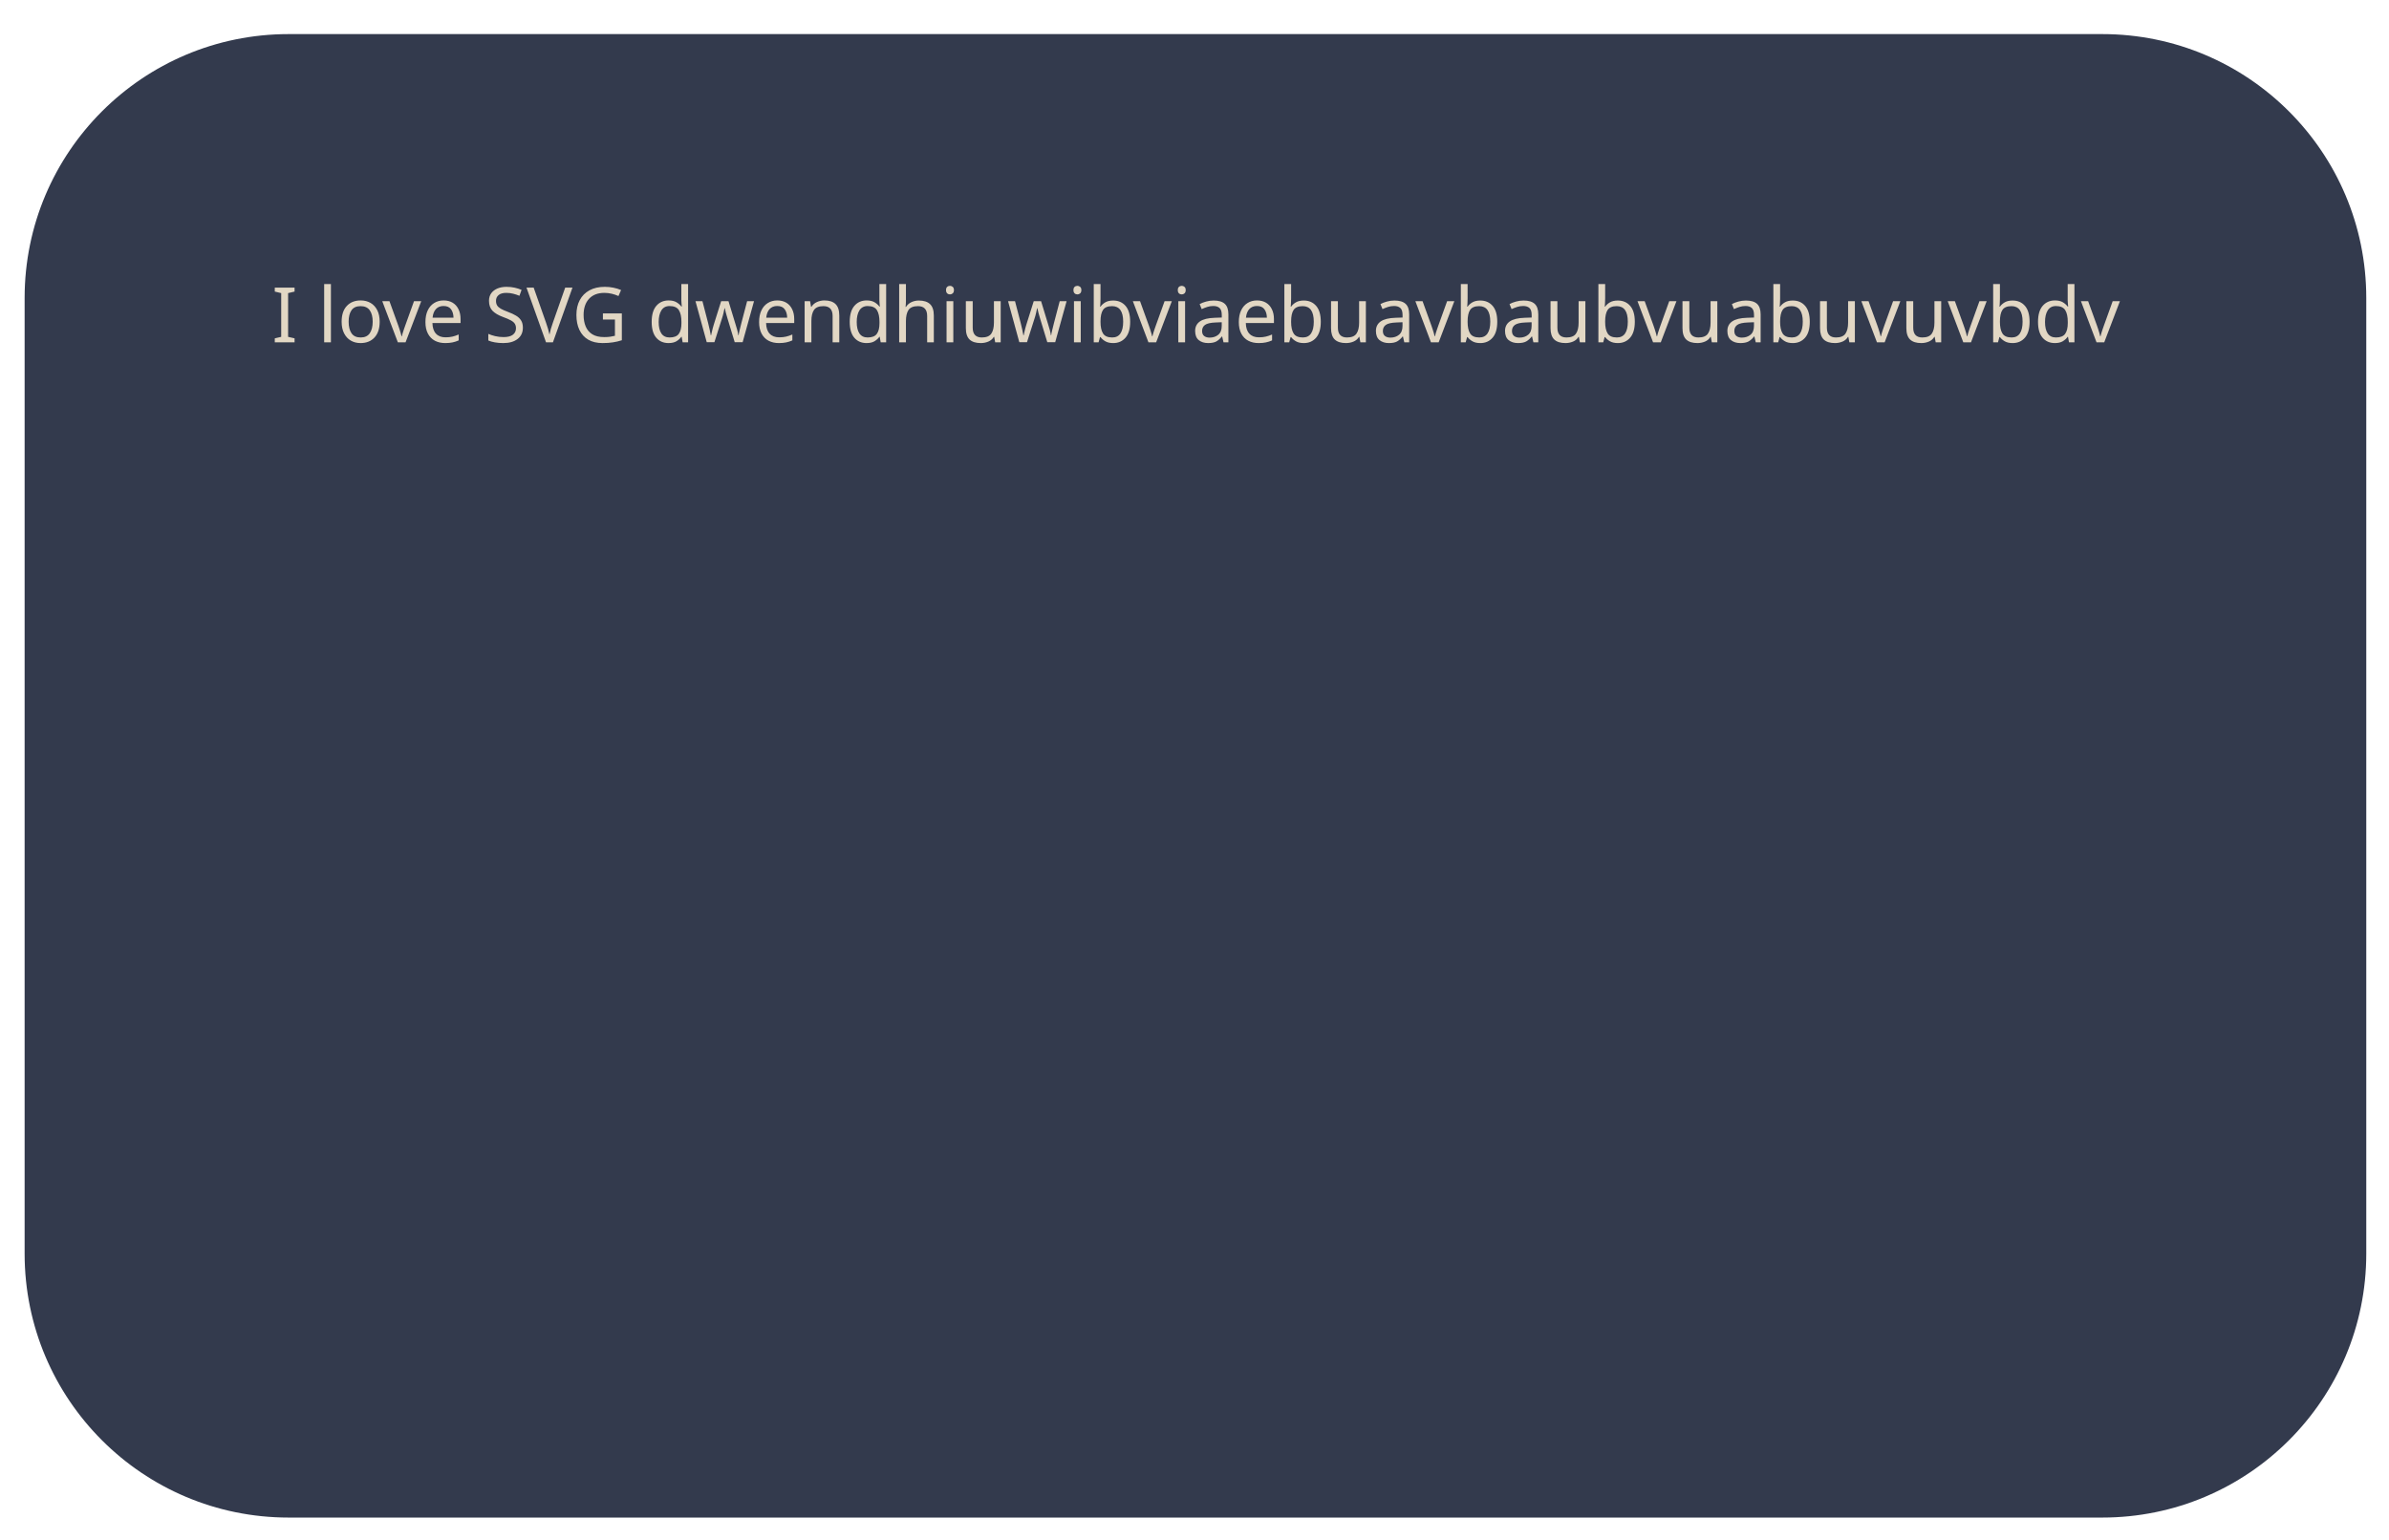
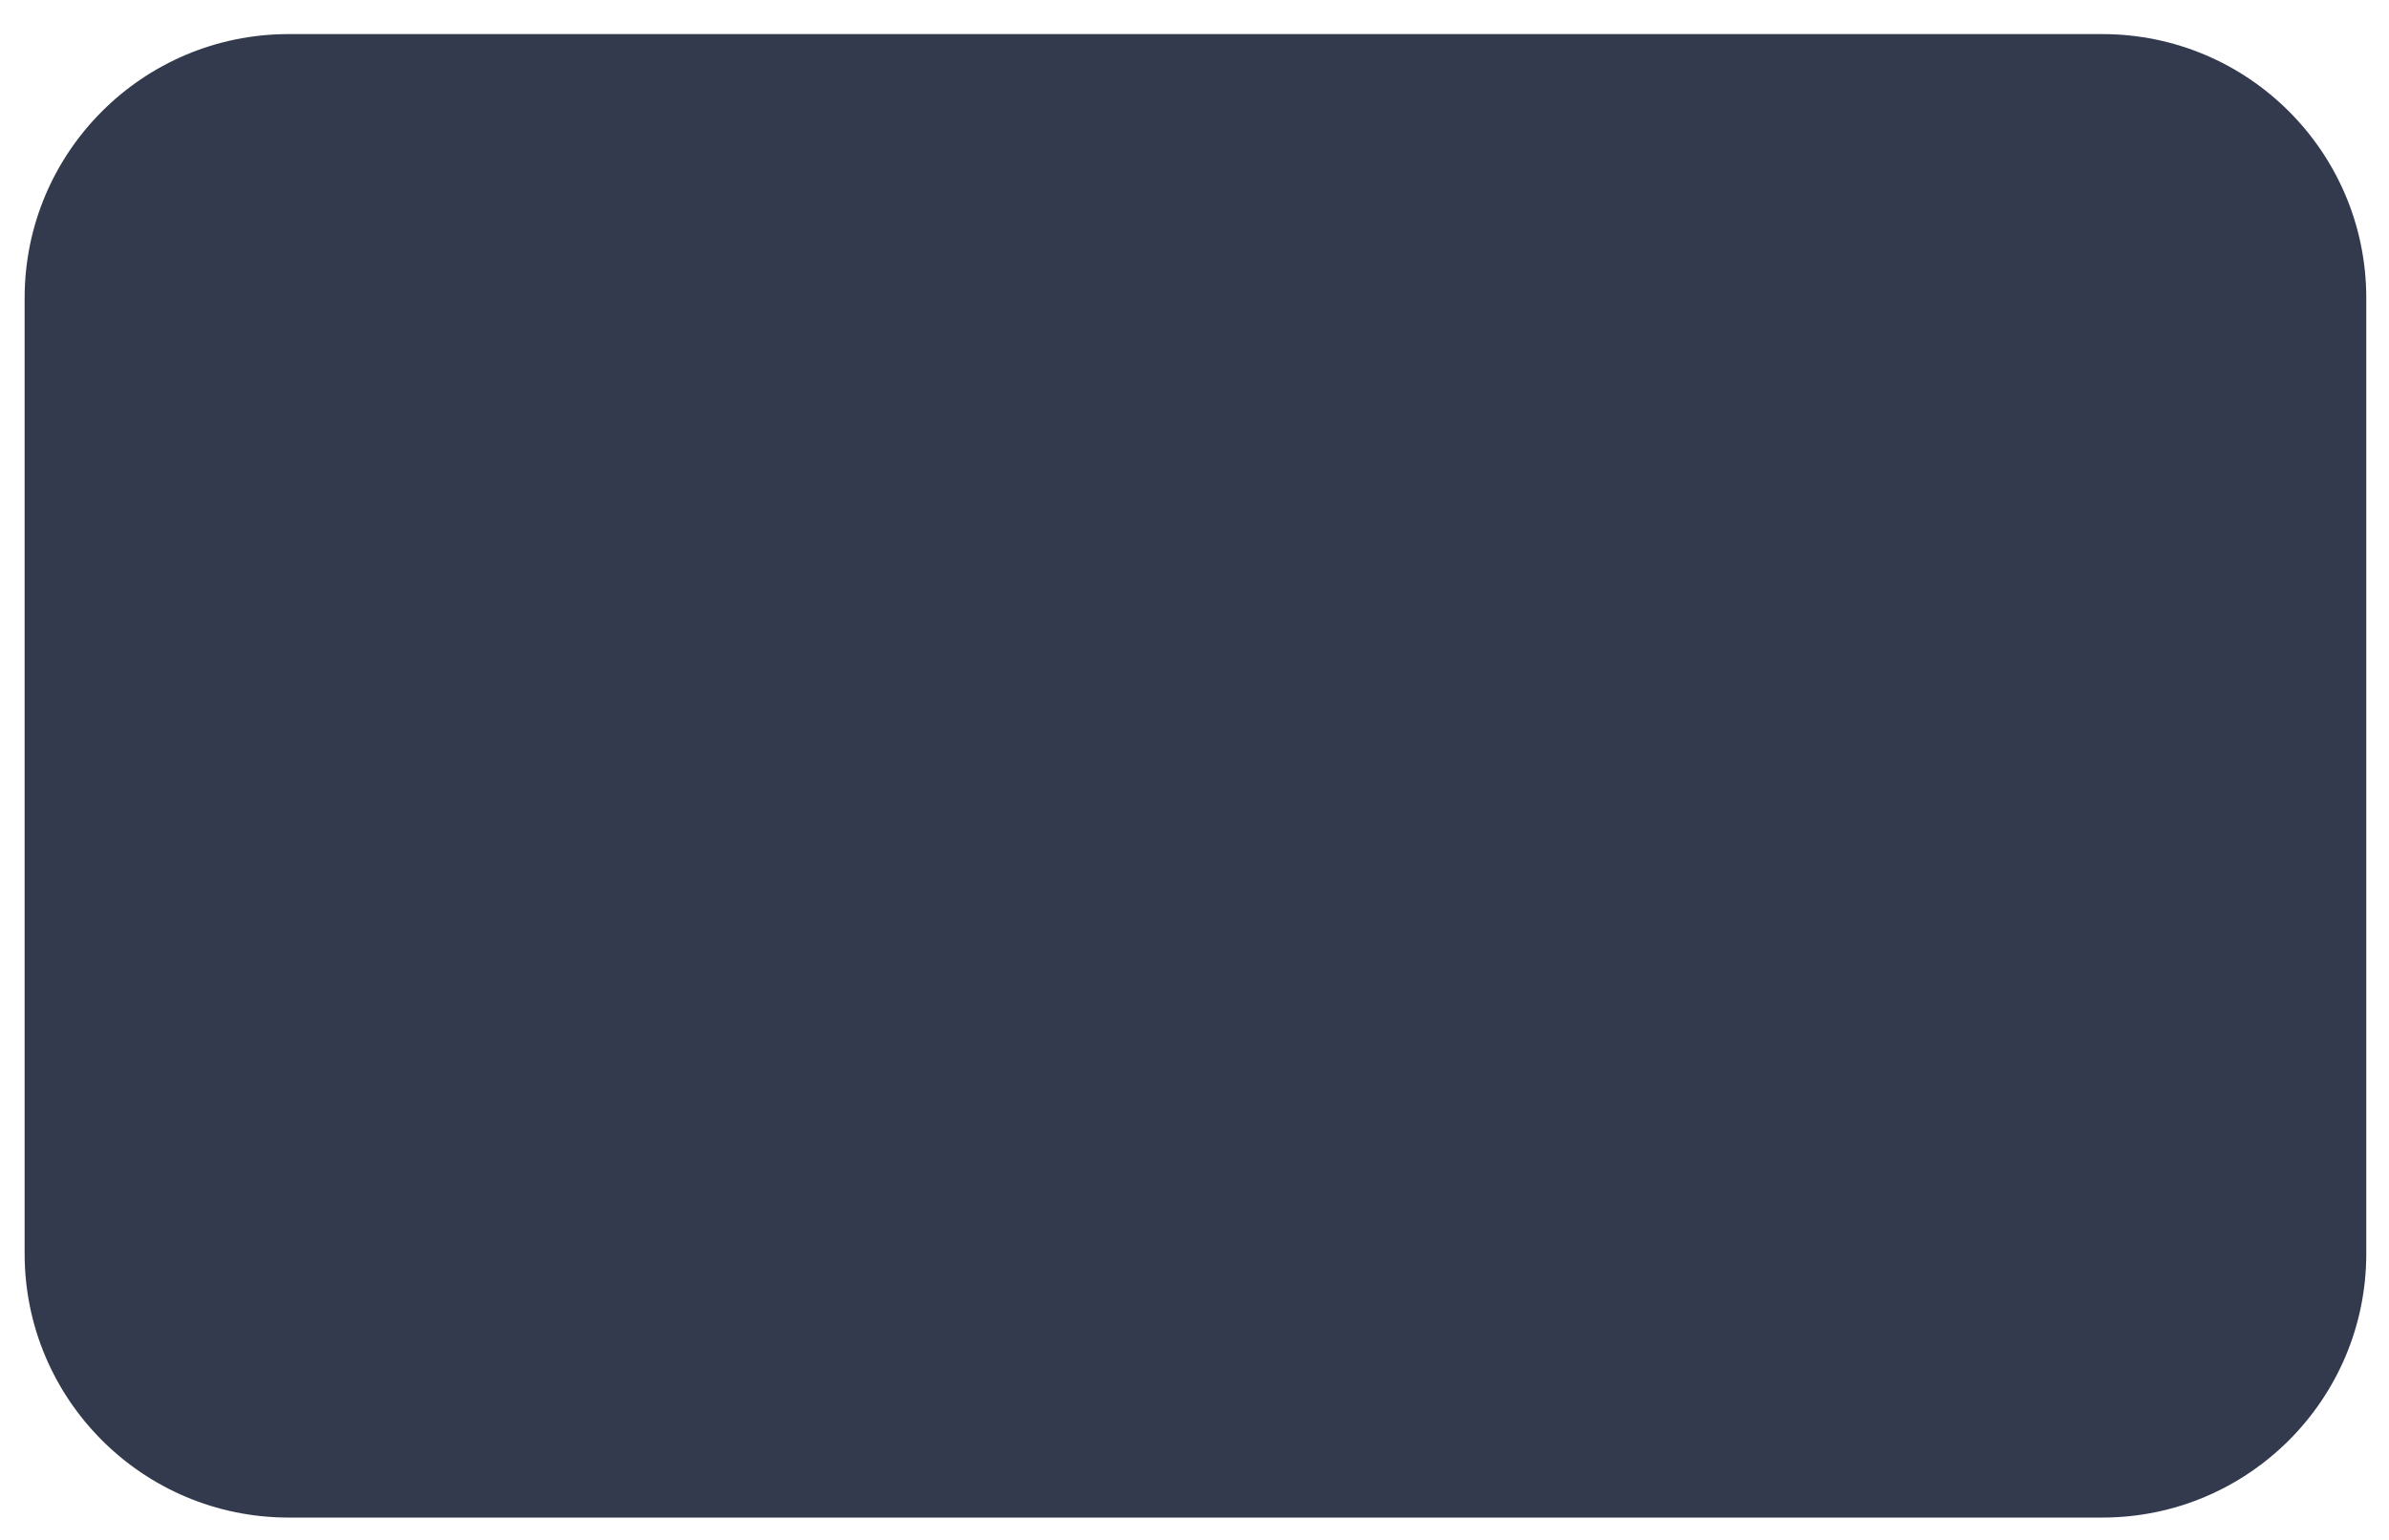
<svg xmlns="http://www.w3.org/2000/svg" id="globalPopUp" viewBox="0 0 779 502">
  <defs>
    <style>
      .popup-cls-1{
        fill: #333a4d;
      }

      .popup-cls-2 {
        font-size: 25px;
        fill: #e2d7c4;
        font-family: MyriadPro-Regular, Myriad Pro;
      }

      .popup-cls-3 {
        letter-spacing: -0.01em;
      }

      .popup-cls-4 {
        letter-spacing: -0.01em;
      }

      .popup-cls-5  {
        letter-spacing: 0em;
      }

      .popup-cls-6 {
        letter-spacing: -0.01em;
      }

      .popup-cls-7 {
        letter-spacing: 0.01em;
      }

      .popup-cls-8 {
        letter-spacing: -0.01em;
      }

      .popup-cls-9 {
        letter-spacing: 0em;
      }

      .popup-cls-10 {
        letter-spacing: -0.01em;
      }

      .popup-cls-11 {
        letter-spacing: 0em;
      }

      .popup-cls-12 {
        letter-spacing: 0em;
      }

      .popup-cls-13 {
        letter-spacing: 0em;
      }

      .popup-cls-14 {
        letter-spacing: -0.01em;
      }

      .popup-cls-15 {
        letter-spacing: 0.02em;
      }

      .popup-cls-16 {
        letter-spacing: 0em;
      }

      .popup-cls-17 {
        letter-spacing: -0.01em;
      }

      .popup-cls-18 {
        letter-spacing: 0em;
      }

     .popup-cls-19 {
        letter-spacing: 0em;
      }

     .popup-cls-20 {
        letter-spacing: 0em;
      }

     .popup-cls-21 {
        letter-spacing: -0.01em;
      }
    </style>
  </defs>
  <g id="Layer_2" data-name="Layer 2">
    <rect class="popup-cls-1" x="8.03" y="11.12" width="763.56" height="483.86" rx="86.08" />
-     <text class="popup-cls-2" transform="translate(88.6 111.65)">I love SVG dwendhiuwibviaebuavbaubvuabuvuvbdv</text>
+     <text class="popup-cls-2" transform="translate(88.6 111.65)" />
  </g>
</svg>
